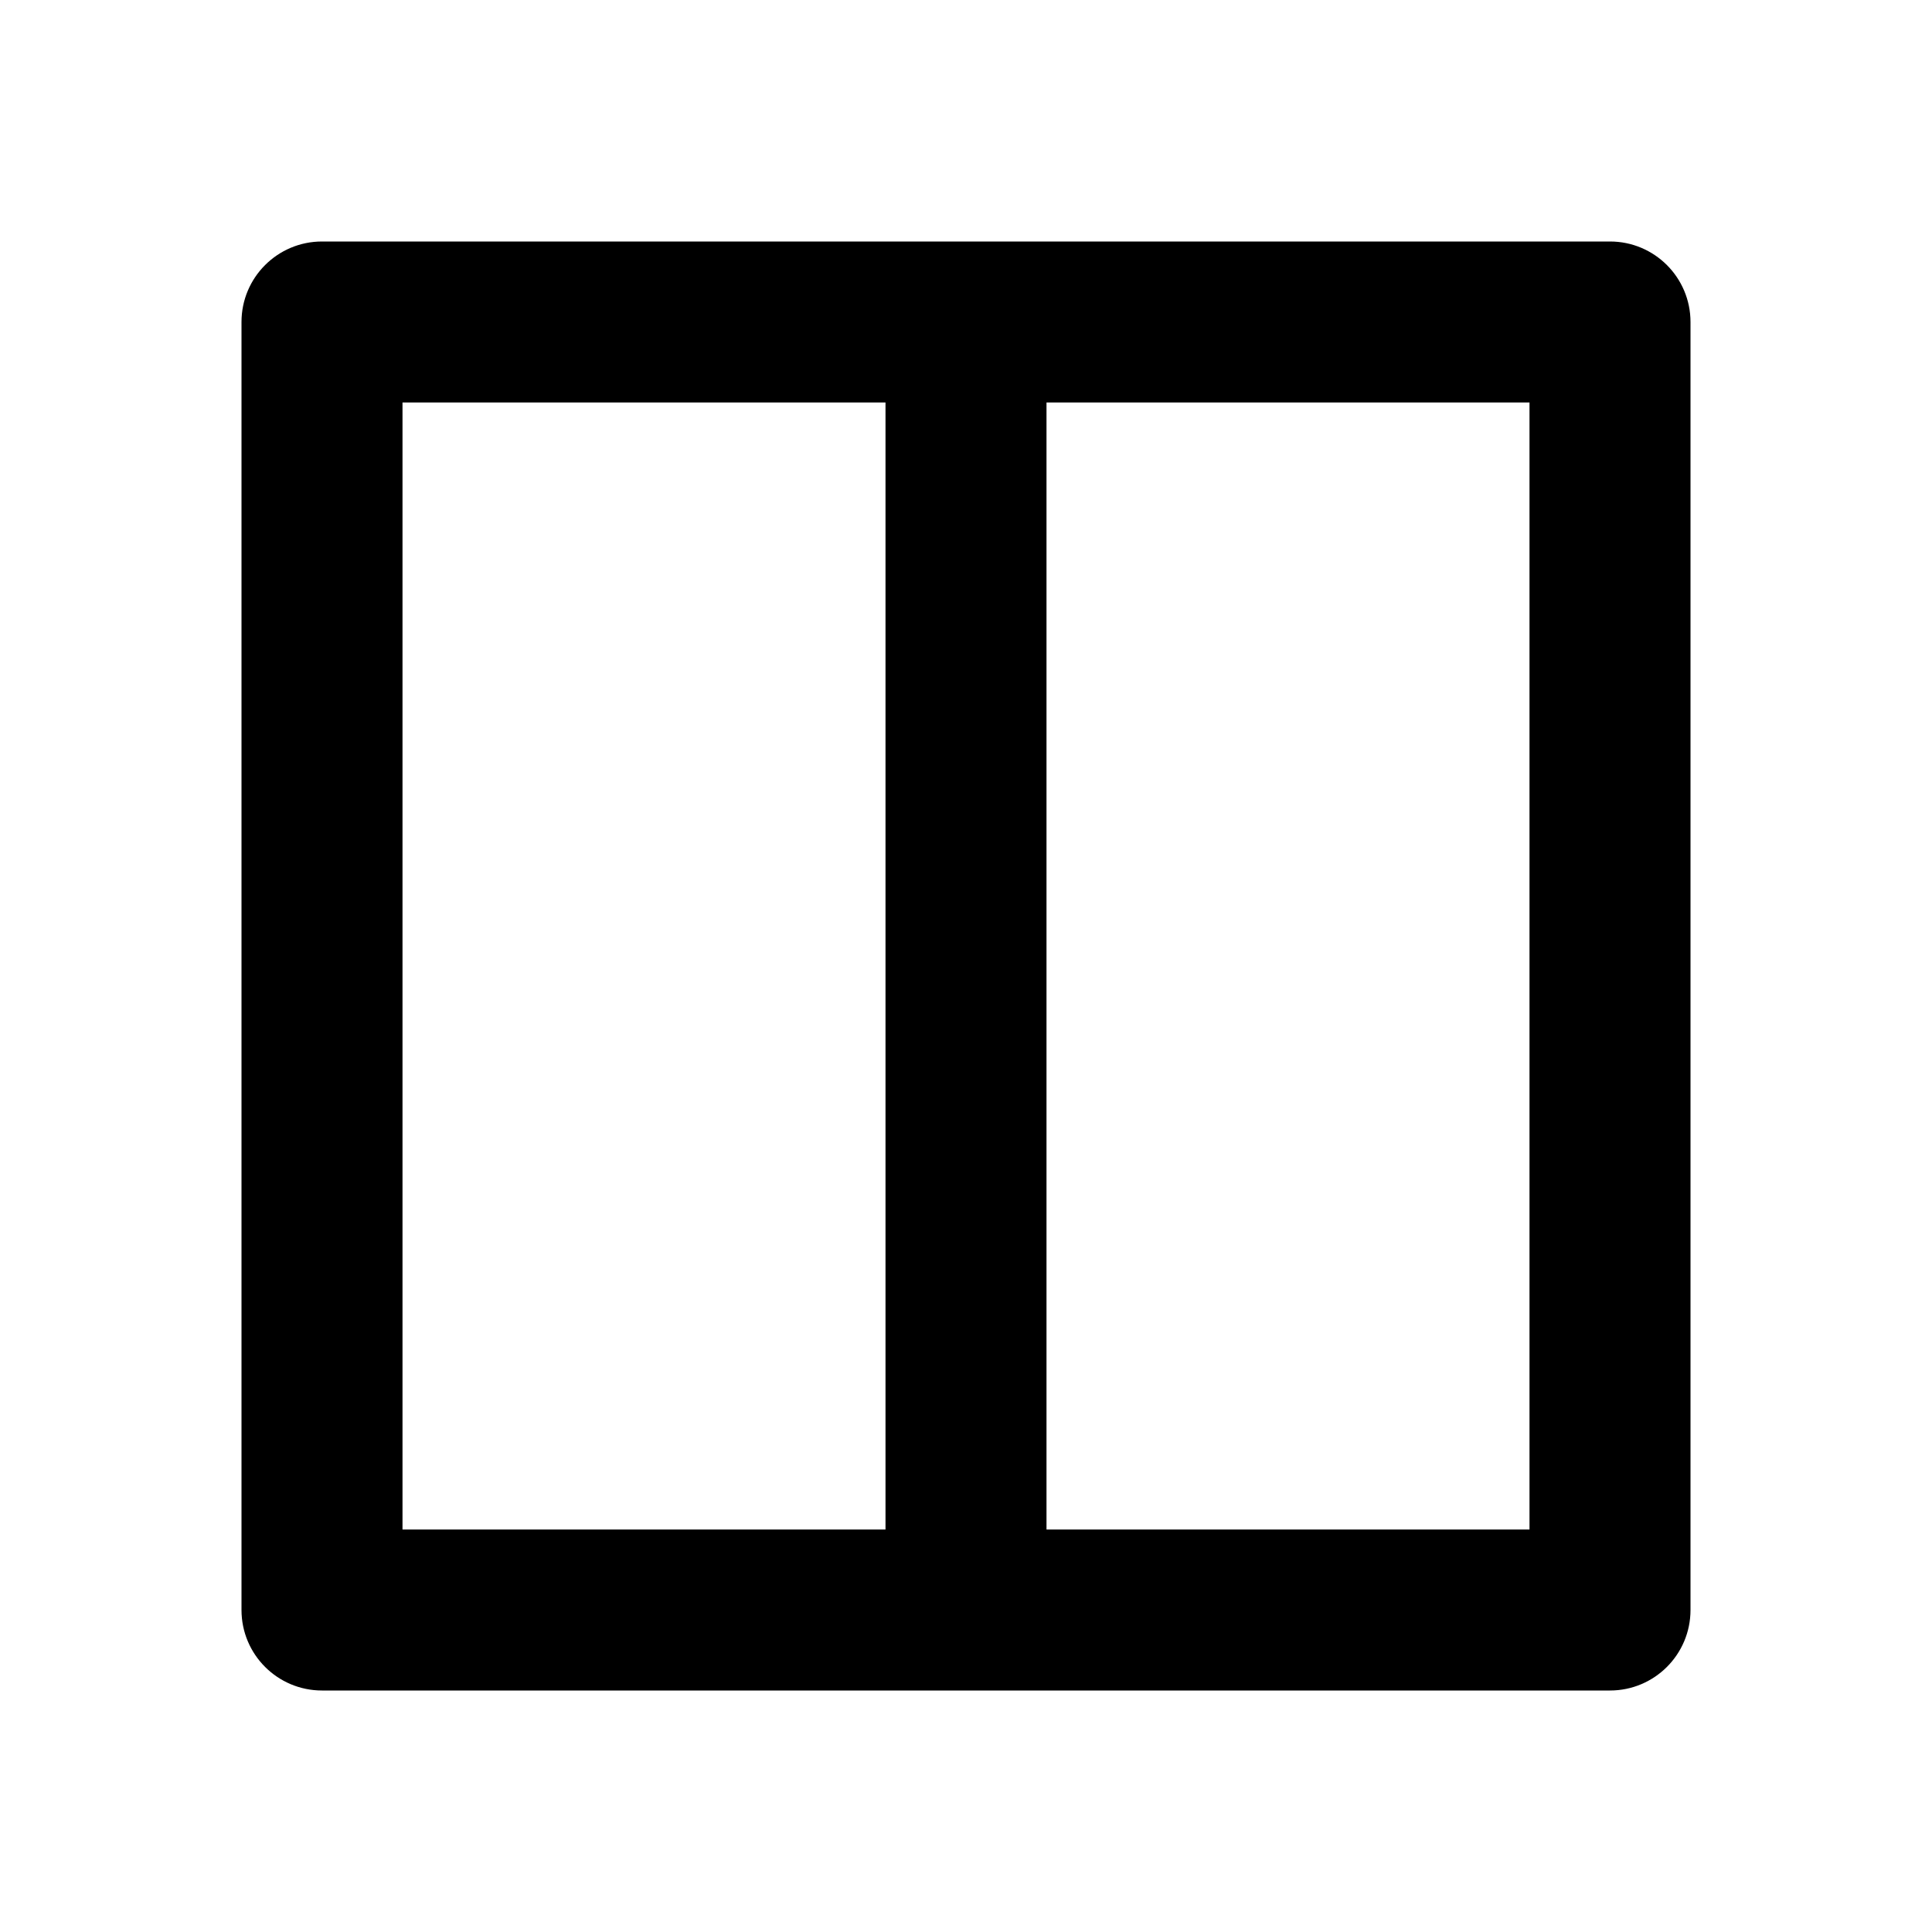
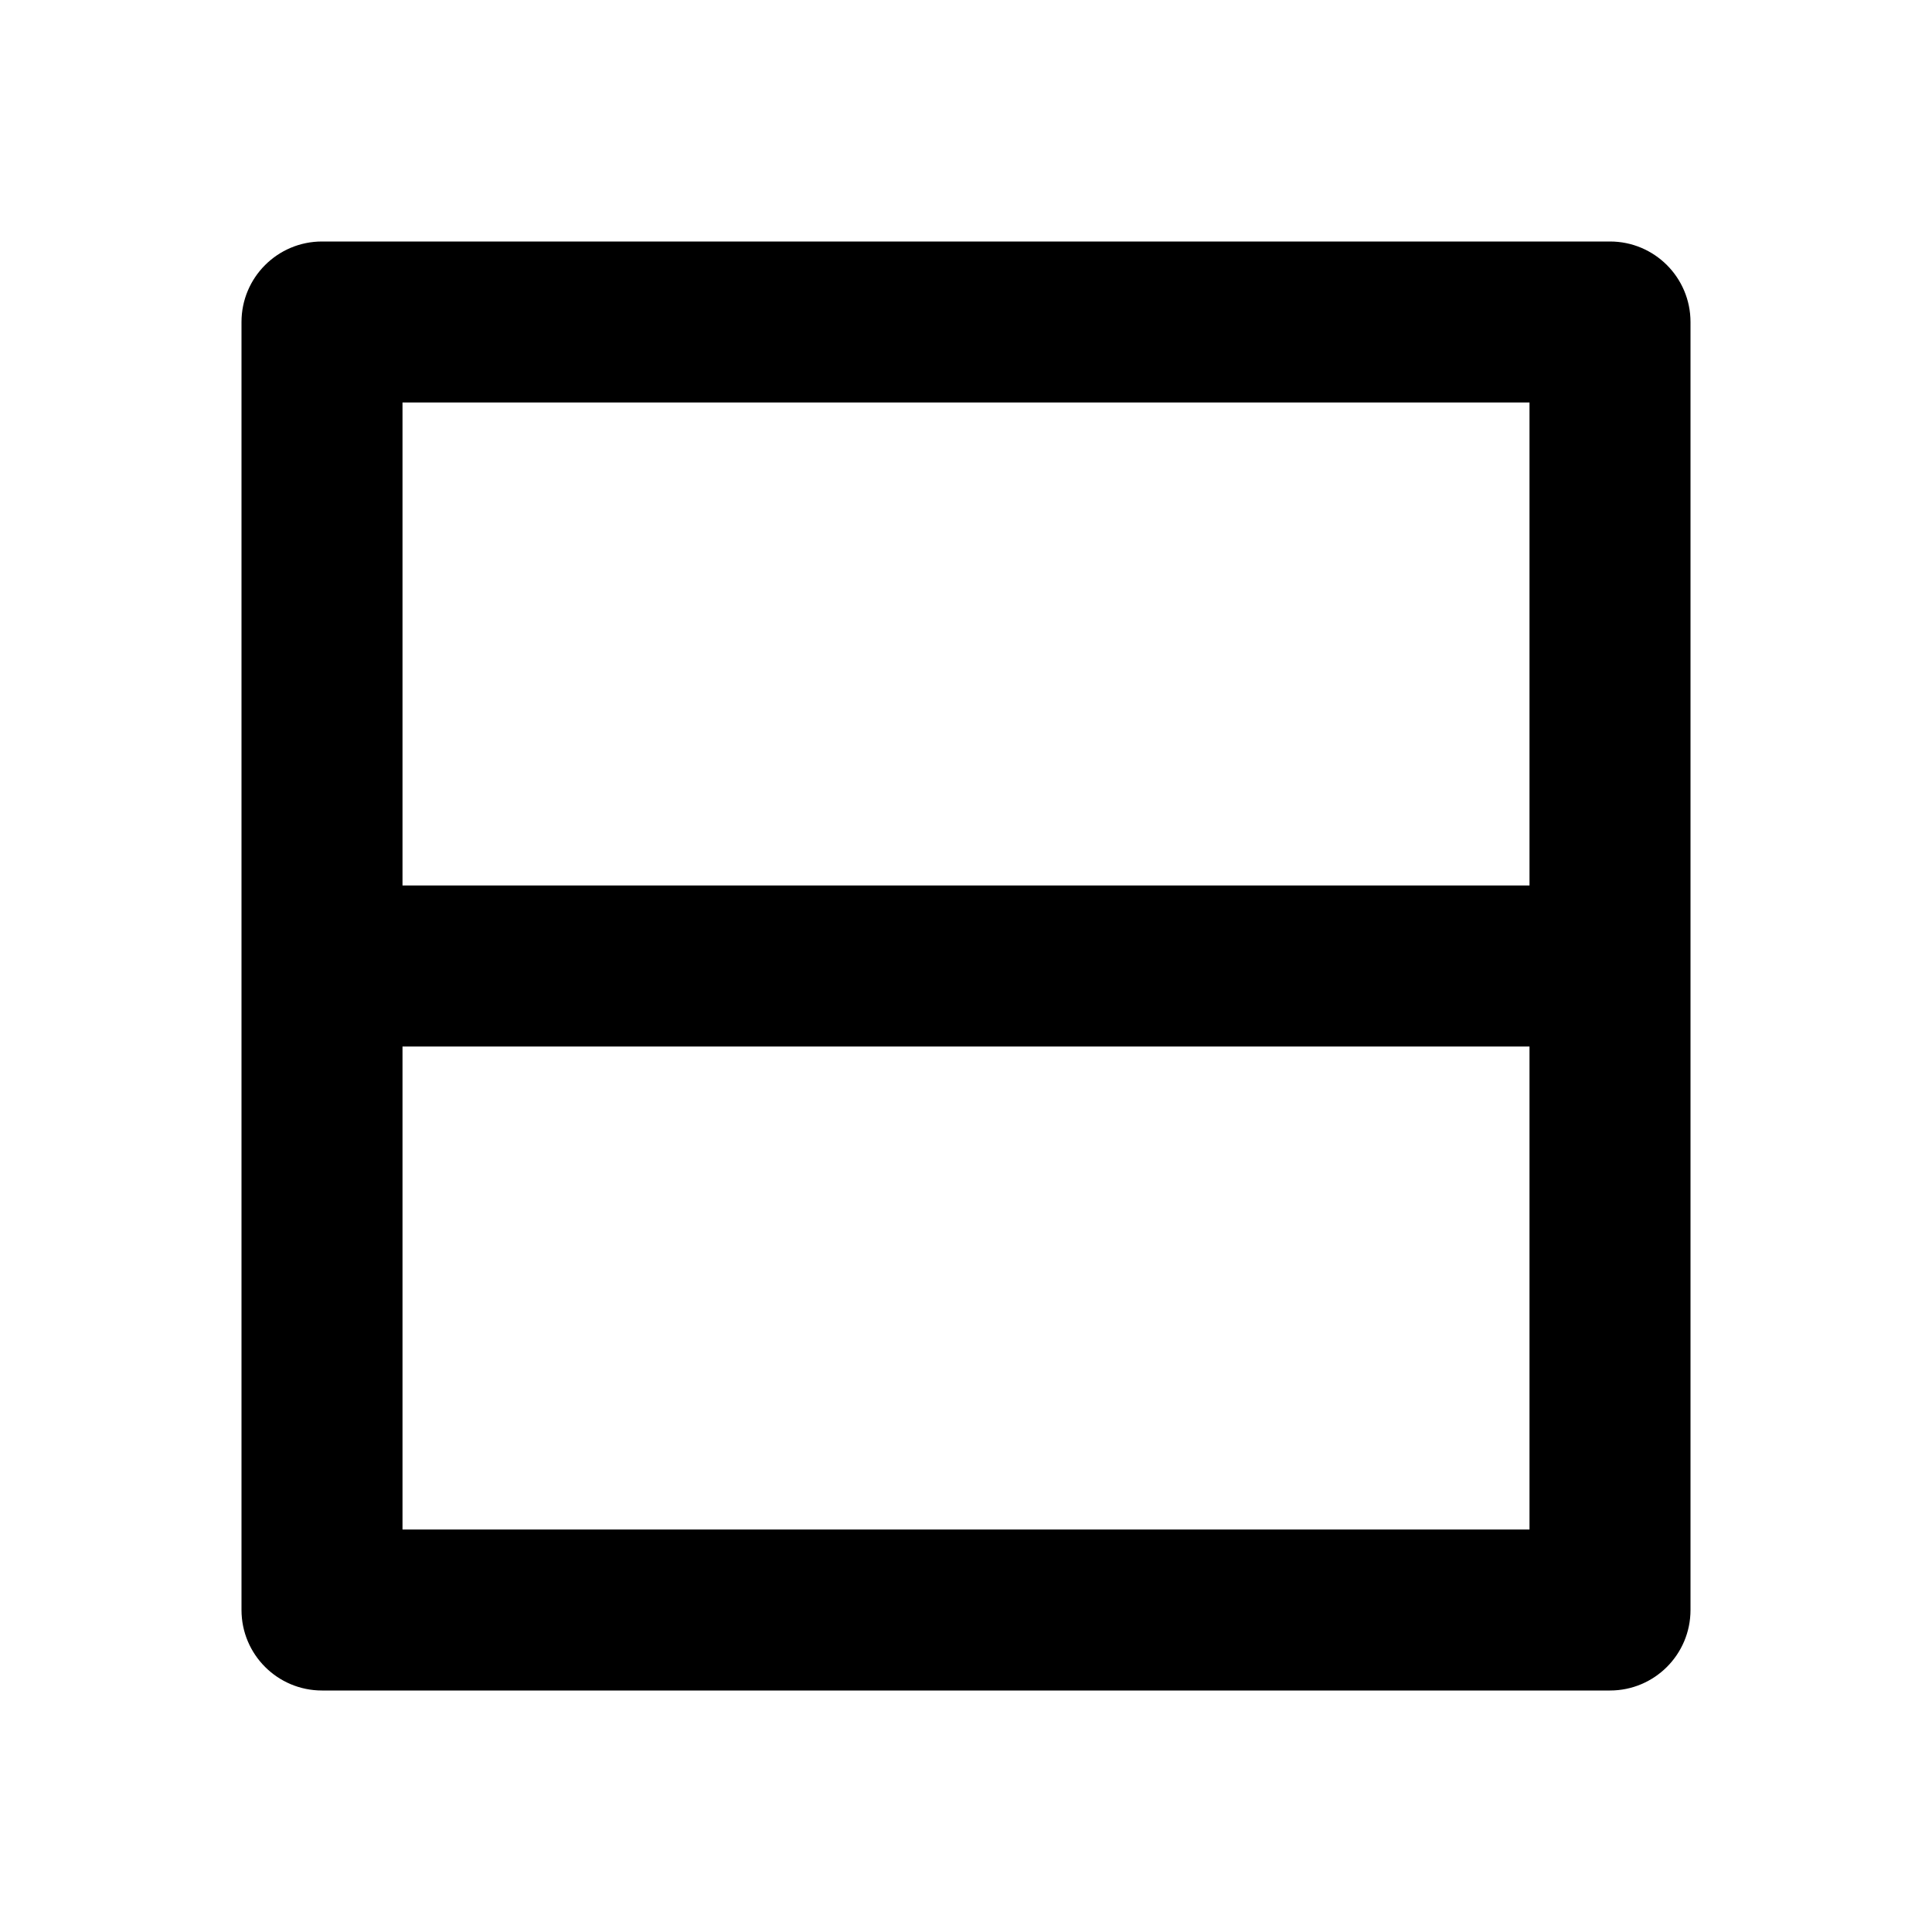
<svg xmlns="http://www.w3.org/2000/svg" width="24" height="24" viewBox="0 0 24 24">
-   <path fill-rule="evenodd" clip-rule="evenodd" d="M3 4a1 1 0 0 1 1-1h16a1 1 0 0 1 1 1v16a1 1 0 0 1-1 1H4a1 1 0 0 1-1-1V4zm2 1v14h6V5H5zm8 0v14h6V5h-6z" />
+   <path d="M19 11V5H5v6h14zm0 2H5v6h14v-6zM4 3h16a1 1 0 0 1 1 1v16a1 1 0 0 1-1 1H4a1 1 0 0 1-1-1V4a1 1 0 0 1 1-1z" />
</svg>
